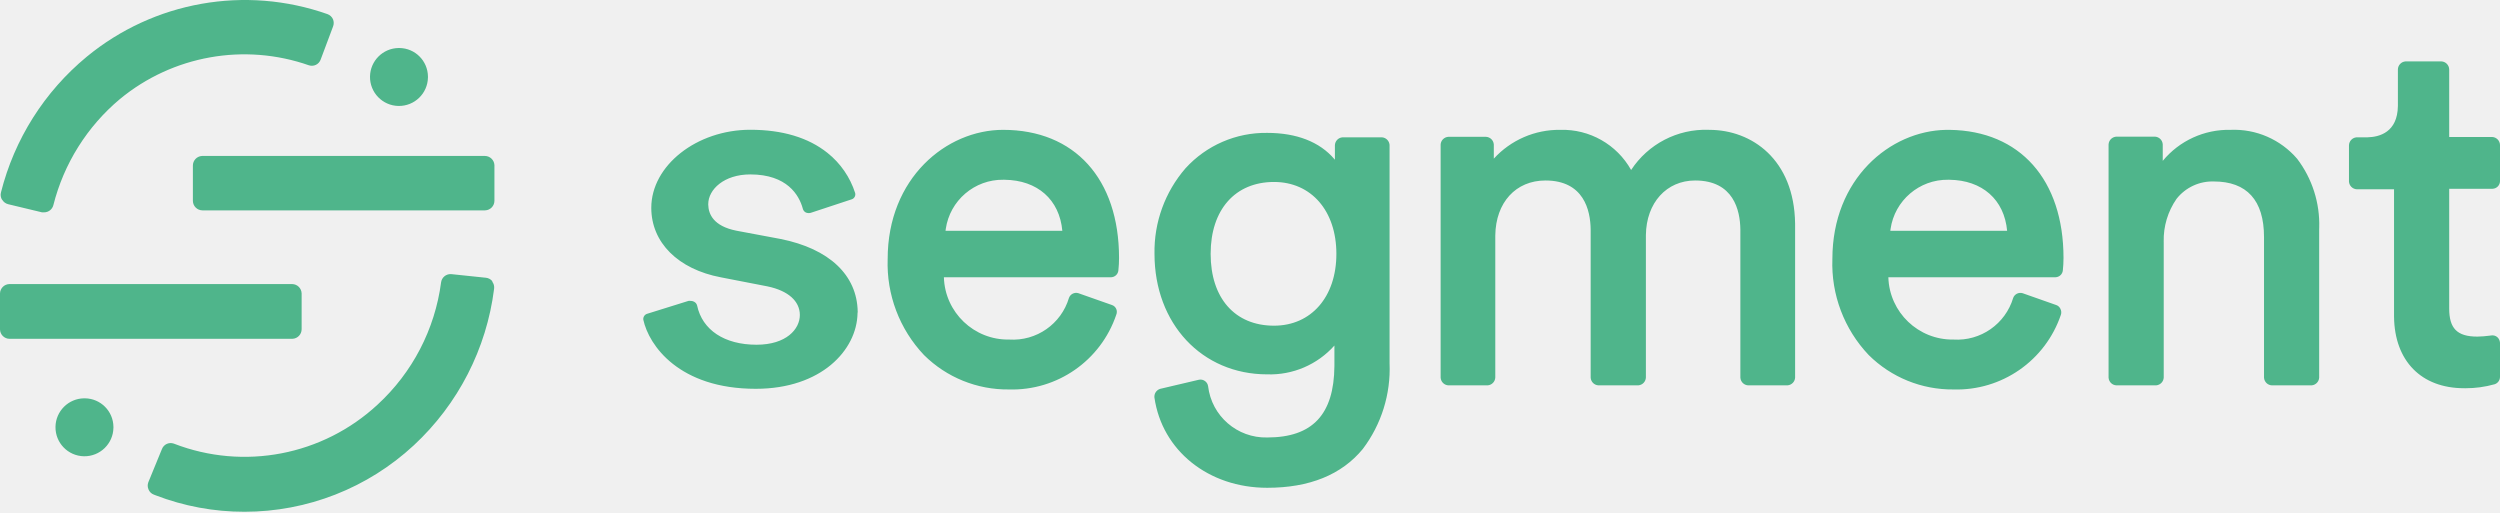
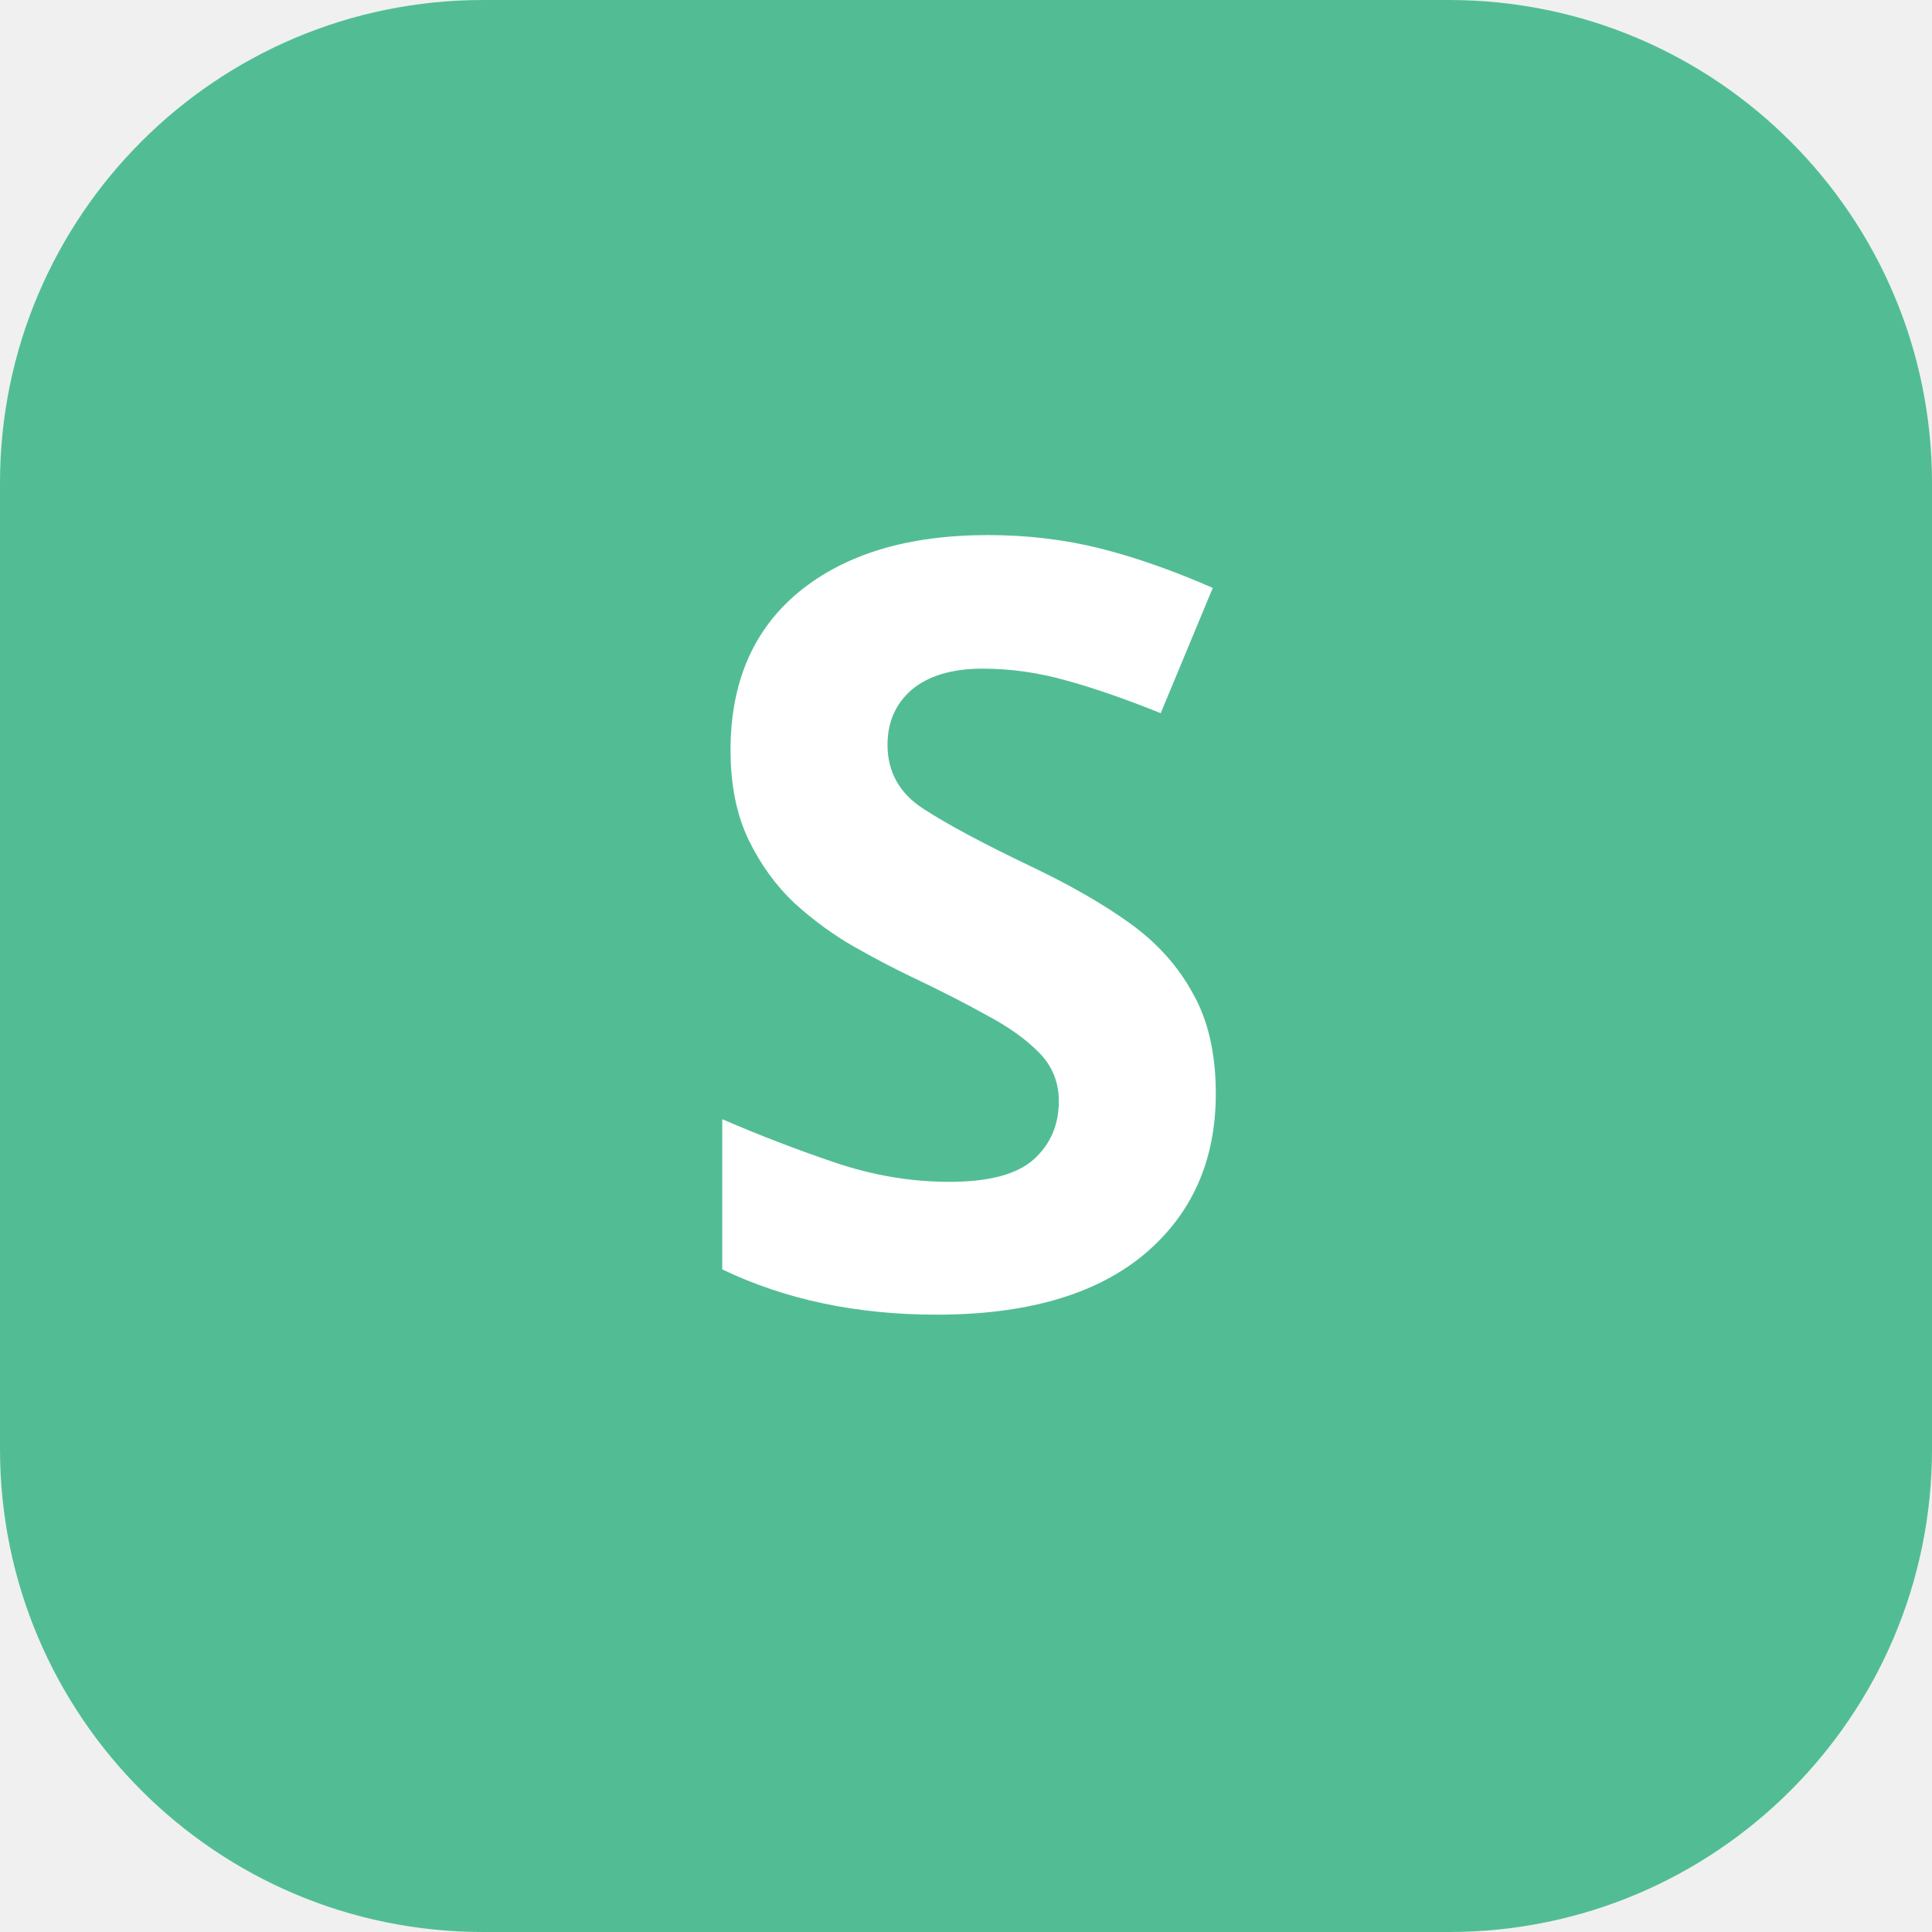
- <svg xmlns="http://www.w3.org/2000/svg" width="512px" height="105px" viewBox="0 0 512 105" version="1.1" preserveAspectRatio="xMidYMid">
-   <g>
-     <path d="M92.384,56.139 L92.452,56.144 L99.529,56.884 C100.026,56.937 100.482,57.18 100.804,57.559 L100.857,57.623 L100.789,57.657 C101.12,58.074 101.266,58.609 101.193,59.136 C99.647,71.429 93.82,82.784 84.737,91.209 C75.311,99.95 62.931,104.807 50.075,104.807 C43.831,104.818 37.641,103.668 31.818,101.418 L31.501,101.294 C31.024,101.118 30.642,100.756 30.439,100.293 L30.408,100.219 C30.21,99.757 30.199,99.238 30.375,98.771 L33.169,91.956 C33.547,90.992 34.62,90.507 35.589,90.848 L35.653,90.872 C49.931,96.385 66.102,93.28 77.324,82.871 C84.466,76.308 89.071,67.442 90.334,57.825 C90.468,56.832 91.329,56.109 92.316,56.136 L92.384,56.139 L92.384,56.139 Z M259.521,27.215 C265.555,27.215 270.274,29.056 273.288,32.592 L273.389,32.712 L273.389,29.72 C273.429,28.885 274.076,28.21 274.902,28.128 L274.969,28.123 L283.021,28.123 C283.849,28.18 284.508,28.832 284.58,29.653 L284.584,29.72 L284.584,74.416 C284.844,80.719 282.907,86.916 279.104,91.948 C274.767,97.226 268.178,99.899 259.521,99.899 C247.486,99.899 237.988,92.285 236.425,81.409 C236.347,80.623 236.825,79.893 237.569,79.647 L237.635,79.627 L245.502,77.778 C245.543,77.769 245.584,77.761 245.626,77.755 C246.489,77.628 247.292,78.226 247.418,79.089 C248.137,85.19 253.38,89.741 259.521,89.595 C268.824,89.595 273.2,84.867 273.287,74.986 L273.288,74.685 L273.288,70.768 C269.801,74.679 264.758,76.841 259.521,76.668 C246.141,76.668 236.442,66.28 236.442,51.992 C236.319,45.564 238.583,39.317 242.796,34.46 C247.074,29.759 253.165,27.121 259.521,27.215 Z M17.198,81.577 L17.298,81.576 L17.398,81.577 C20.61,81.613 23.196,84.21 23.231,87.41 L23.231,87.511 C23.231,87.544 23.23,87.577 23.23,87.61 C23.174,90.887 20.473,93.498 17.196,93.443 C13.919,93.387 11.309,90.686 11.364,87.409 C11.419,84.199 14.012,81.628 17.198,81.577 Z M398.897,26.593 L399.31,26.596 C413.694,26.795 422.606,36.807 422.606,52.833 C422.606,53.68 422.56,54.528 422.47,55.371 C422.398,56.146 421.763,56.744 420.992,56.781 L420.925,56.783 L386.734,56.783 C386.945,63.964 392.881,69.645 400.066,69.541 C405.633,69.891 410.707,66.35 412.302,61.002 C412.594,60.234 413.421,59.821 414.205,60.042 L414.268,60.061 L421.092,62.464 C421.47,62.586 421.778,62.853 421.952,63.205 L421.983,63.271 C422.171,63.642 422.202,64.072 422.07,64.465 C418.898,73.85 409.966,80.06 400.066,79.761 C393.573,79.826 387.325,77.29 382.718,72.718 C377.687,67.426 375.003,60.33 375.271,53.034 C375.271,36.643 387.052,26.792 398.555,26.596 L398.897,26.593 Z M205.428,26.593 L205.445,26.593 C220.086,26.593 229.18,36.645 229.18,52.833 C229.179,53.68 229.134,54.528 229.045,55.371 C228.978,56.15 228.339,56.753 227.564,56.782 L227.499,56.783 L193.309,56.783 C193.519,63.984 199.486,69.673 206.689,69.541 C212.261,69.897 217.338,66.354 218.926,61.002 C219.211,60.228 220.045,59.812 220.829,60.041 L220.893,60.061 L227.717,62.464 C228.116,62.593 228.441,62.887 228.608,63.271 C228.768,63.653 228.768,64.083 228.608,64.465 C225.441,73.844 216.517,80.053 206.622,79.761 C200.119,79.835 193.858,77.298 189.241,72.718 C184.218,67.422 181.534,60.329 181.794,53.034 C181.794,36.477 193.813,26.593 205.428,26.593 Z M153.655,26.576 C160.227,26.576 165.539,28.173 169.473,31.316 C172.132,33.436 174.104,36.296 175.138,39.536 L175.141,39.549 C175.276,40.108 174.947,40.671 174.403,40.833 L174.348,40.847 L166.195,43.537 C165.833,43.68 165.43,43.68 165.069,43.537 C164.76,43.393 164.528,43.124 164.43,42.798 L164.387,42.637 C163.644,39.983 161.216,35.721 153.655,35.721 C148.276,35.721 145.049,38.814 145.049,41.806 L145.05,41.924 C145.09,43.87 146.148,46.312 150.787,47.24 L150.932,47.269 L159.908,48.95 C169.826,50.947 175.543,56.337 175.657,63.85 L175.658,64.078 L175.625,63.944 L175.623,64.172 C175.479,71.703 168.194,79.627 154.781,79.627 C139.065,79.627 132.896,70.735 131.752,65.49 C131.678,64.942 132.013,64.423 132.536,64.262 L132.593,64.246 L140.998,61.624 C141.148,61.6 141.301,61.6 141.451,61.624 C141.665,61.62 141.876,61.666 142.069,61.756 L142.141,61.792 C142.449,61.94 142.677,62.217 142.762,62.548 C143.822,67.592 148.377,70.6 154.933,70.6 C161.034,70.6 163.808,67.406 163.808,64.515 C163.808,61.656 161.391,59.536 157.224,58.661 L157.084,58.632 L147.654,56.8 C138.863,55.136 133.383,49.672 133.383,42.562 C133.383,33.905 142.679,26.576 153.655,26.576 Z M492.669,12.574 L500.015,12.574 C500.881,12.626 501.561,13.329 501.593,14.19 L501.595,14.255 L501.595,28.056 L510.434,28.056 C511.295,28.116 511.966,28.816 511.999,29.67 L512,29.736 L512,37.065 L511.999,37.129 C511.975,37.951 511.321,38.618 510.5,38.66 L510.434,38.662 L501.595,38.662 L501.595,63.187 C501.595,67.255 503.206,68.936 507.358,68.936 C508.199,68.922 509.039,68.858 509.872,68.745 L510.184,68.701 C510.642,68.623 511.109,68.753 511.461,69.054 C511.778,69.348 511.968,69.753 511.997,70.183 L512,70.264 L512,77.173 C512.006,77.877 511.547,78.5 510.873,78.702 C508.937,79.244 506.937,79.516 504.928,79.512 L504.654,79.509 C495.882,79.509 490.409,73.924 490.3,64.891 L490.299,64.616 L490.299,38.763 L482.65,38.763 C481.816,38.714 481.146,38.06 481.074,37.234 L481.07,37.166 L481.07,29.804 C481.067,28.935 481.728,28.212 482.585,28.128 L482.65,28.123 L484.706,28.123 L484.925,28.119 C487.326,28.05 491.012,27.077 491.087,21.719 L491.089,21.55 L491.089,14.255 C491.086,13.386 491.747,12.664 492.604,12.579 L492.669,12.574 Z M349.897,26.586 L350.09,26.593 L350.073,26.593 C358.727,26.593 367.463,32.623 367.637,45.791 L367.639,46.193 L367.639,77.324 C367.6,78.159 366.951,78.834 366.127,78.916 L366.059,78.921 L358.007,78.921 C357.173,78.872 356.506,78.218 356.432,77.391 L356.427,77.324 L356.427,47.202 L356.425,46.97 C356.376,43.131 355.072,36.964 347.166,36.964 C341.324,36.964 337.162,41.512 337.08,48.127 L337.078,48.328 L337.078,77.324 C337.039,78.159 336.393,78.834 335.566,78.916 L335.498,78.921 L327.348,78.921 C326.511,78.872 325.844,78.218 325.772,77.391 L325.768,77.324 L325.768,47.202 L325.766,46.97 C325.717,43.131 324.413,36.964 316.504,36.964 C310.431,36.964 306.318,41.479 306.236,48.224 L306.235,48.429 L306.235,77.324 C306.193,78.159 305.547,78.834 304.722,78.916 L304.655,78.921 L296.602,78.921 C295.774,78.864 295.116,78.211 295.044,77.391 L295.04,77.324 L295.04,29.619 C295.079,28.79 295.717,28.117 296.536,28.028 L296.602,28.022 L304.352,28.022 C305.186,28.071 305.856,28.725 305.928,29.551 L305.932,29.619 L305.932,32.493 C309.418,28.671 314.374,26.524 319.546,26.593 C325.537,26.418 331.128,29.585 334.054,34.813 C337.539,29.488 343.548,26.373 349.897,26.586 Z M470.463,32.527 C473.548,36.591 475.138,41.589 474.974,46.683 L474.966,46.899 L474.966,77.324 C474.927,78.153 474.289,78.826 473.47,78.915 L473.404,78.921 L465.253,78.921 C464.416,78.872 463.749,78.218 463.675,77.391 L463.67,77.324 L463.67,48.529 C463.67,40.999 460.124,37.166 453.401,37.166 C450.431,37.07 447.591,38.393 445.752,40.73 C443.973,43.295 443.054,46.355 443.126,49.472 L443.131,49.656 L443.131,77.324 C443.089,78.159 442.443,78.834 441.618,78.916 L441.551,78.921 L433.415,78.921 C432.581,78.872 431.911,78.218 431.839,77.391 L431.835,77.324 L431.835,29.585 C431.874,28.75 432.523,28.075 433.348,27.993 L433.415,27.988 L441.366,27.988 C442.195,28.045 442.853,28.698 442.925,29.518 L442.929,29.585 L442.929,32.947 C446.34,28.815 451.457,26.474 456.814,26.593 C462.033,26.37 467.067,28.558 470.463,32.527 Z M1.95,58.178 L59.825,58.178 C60.888,58.187 61.748,59.039 61.774,60.094 L61.775,60.162 L61.775,67.407 C61.784,68.47 60.947,69.344 59.892,69.388 L59.825,69.39 L1.95,69.39 C0.886,69.381 0.027,68.529 0,67.474 L0,67.406 L0,60.161 L0,60.094 C0.027,59.062 0.85,58.224 1.881,58.18 L1.95,58.178 Z M260.916,37.267 C252.982,37.267 247.939,42.915 247.939,51.992 C247.939,61.069 252.915,66.7 260.916,66.7 C268.548,66.7 273.691,60.784 273.691,51.992 C273.691,43.184 268.548,37.267 260.916,37.267 Z M193.666,47.088 L193.645,47.269 L217.565,47.269 C216.982,40.879 212.479,36.894 205.734,36.815 L205.529,36.813 C199.586,36.717 194.525,41.063 193.69,46.911 L193.666,47.088 L193.666,47.088 Z M387.159,47.088 L387.138,47.269 L411.059,47.269 C410.477,40.879 405.972,36.894 399.227,36.815 L399.022,36.813 C393.08,36.717 388.018,41.063 387.183,46.911 L387.159,47.088 L387.159,47.088 Z M67.07,2.892 C67.571,3.073 67.977,3.449 68.196,3.934 C68.397,4.424 68.397,4.974 68.196,5.464 L65.675,12.188 C65.325,13.185 64.235,13.711 63.237,13.364 C50.028,8.755 35.371,11.374 24.575,20.273 C17.848,25.904 13.071,33.517 10.926,42.024 C10.704,42.883 9.931,43.484 9.044,43.487 L8.606,43.487 L1.681,41.823 C1.165,41.701 0.721,41.373 0.454,40.915 L0.42,40.915 C0.14,40.457 0.061,39.904 0.202,39.385 C2.952,28.495 9.106,18.767 17.768,11.616 C31.541,0.277 50.242,-3.032 67.07,2.892 Z M41.435,31.939 L99.31,31.939 C100.347,31.947 101.195,32.758 101.257,33.786 L101.26,33.855 L101.26,41.1 C101.269,42.163 100.432,43.037 99.378,43.082 L99.31,43.083 L41.435,43.083 C40.379,43.065 39.53,42.217 39.503,41.168 L39.502,41.1 L39.502,33.922 C39.493,32.865 40.319,31.995 41.367,31.941 L41.435,31.939 Z M81.612,9.834 L81.712,9.833 L81.812,9.834 C85.023,9.871 87.609,12.468 87.644,15.668 L87.645,15.768 C87.645,15.801 87.644,15.835 87.644,15.868 C87.588,19.144 84.886,21.755 81.61,21.7 C78.333,21.644 75.722,18.943 75.778,15.666 C75.832,12.456 78.426,9.885 81.612,9.834 Z" fill="#4FB58B" />
-   </g>
+ <svg xmlns="http://www.w3.org/2000/svg" viewBox="0 0 40 40">
+   <rect width="40" height="40" rx="10" fill="#52BD94" />
+   <text x="20" y="27" text-anchor="middle" font-family="Arial Black,sans-serif" font-weight="900" font-size="22" fill="white">S</text>
</svg>
